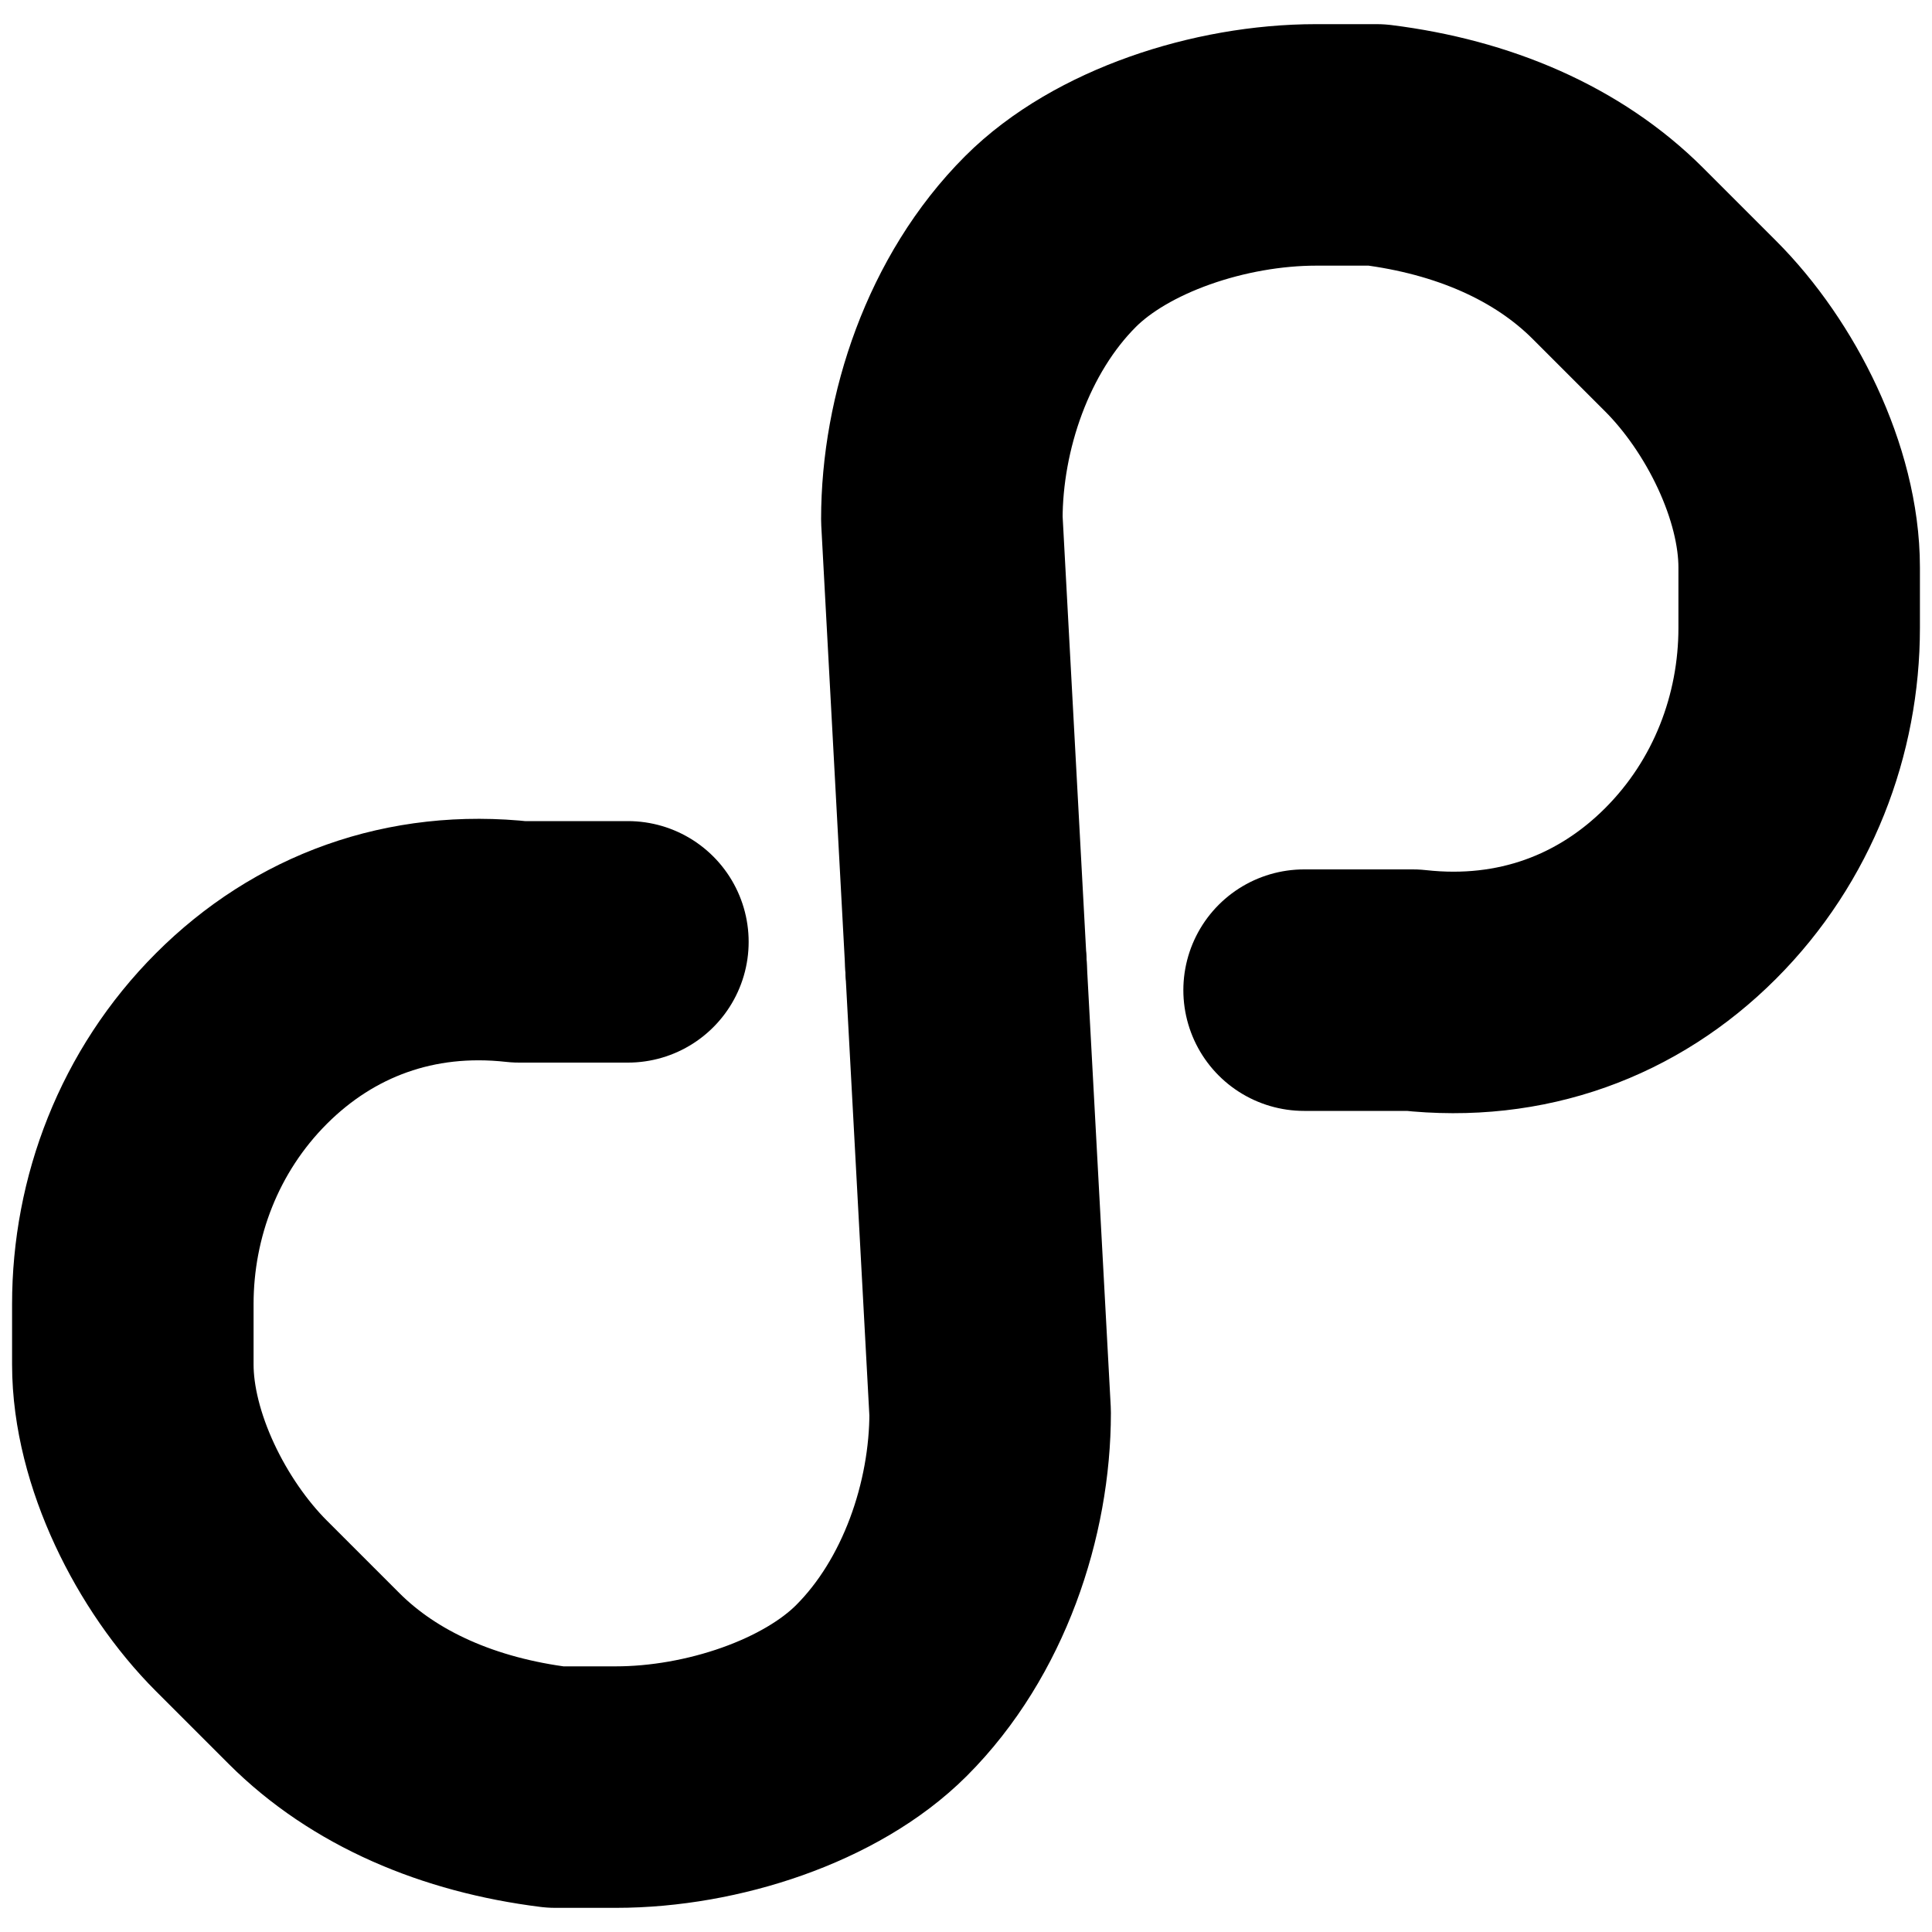
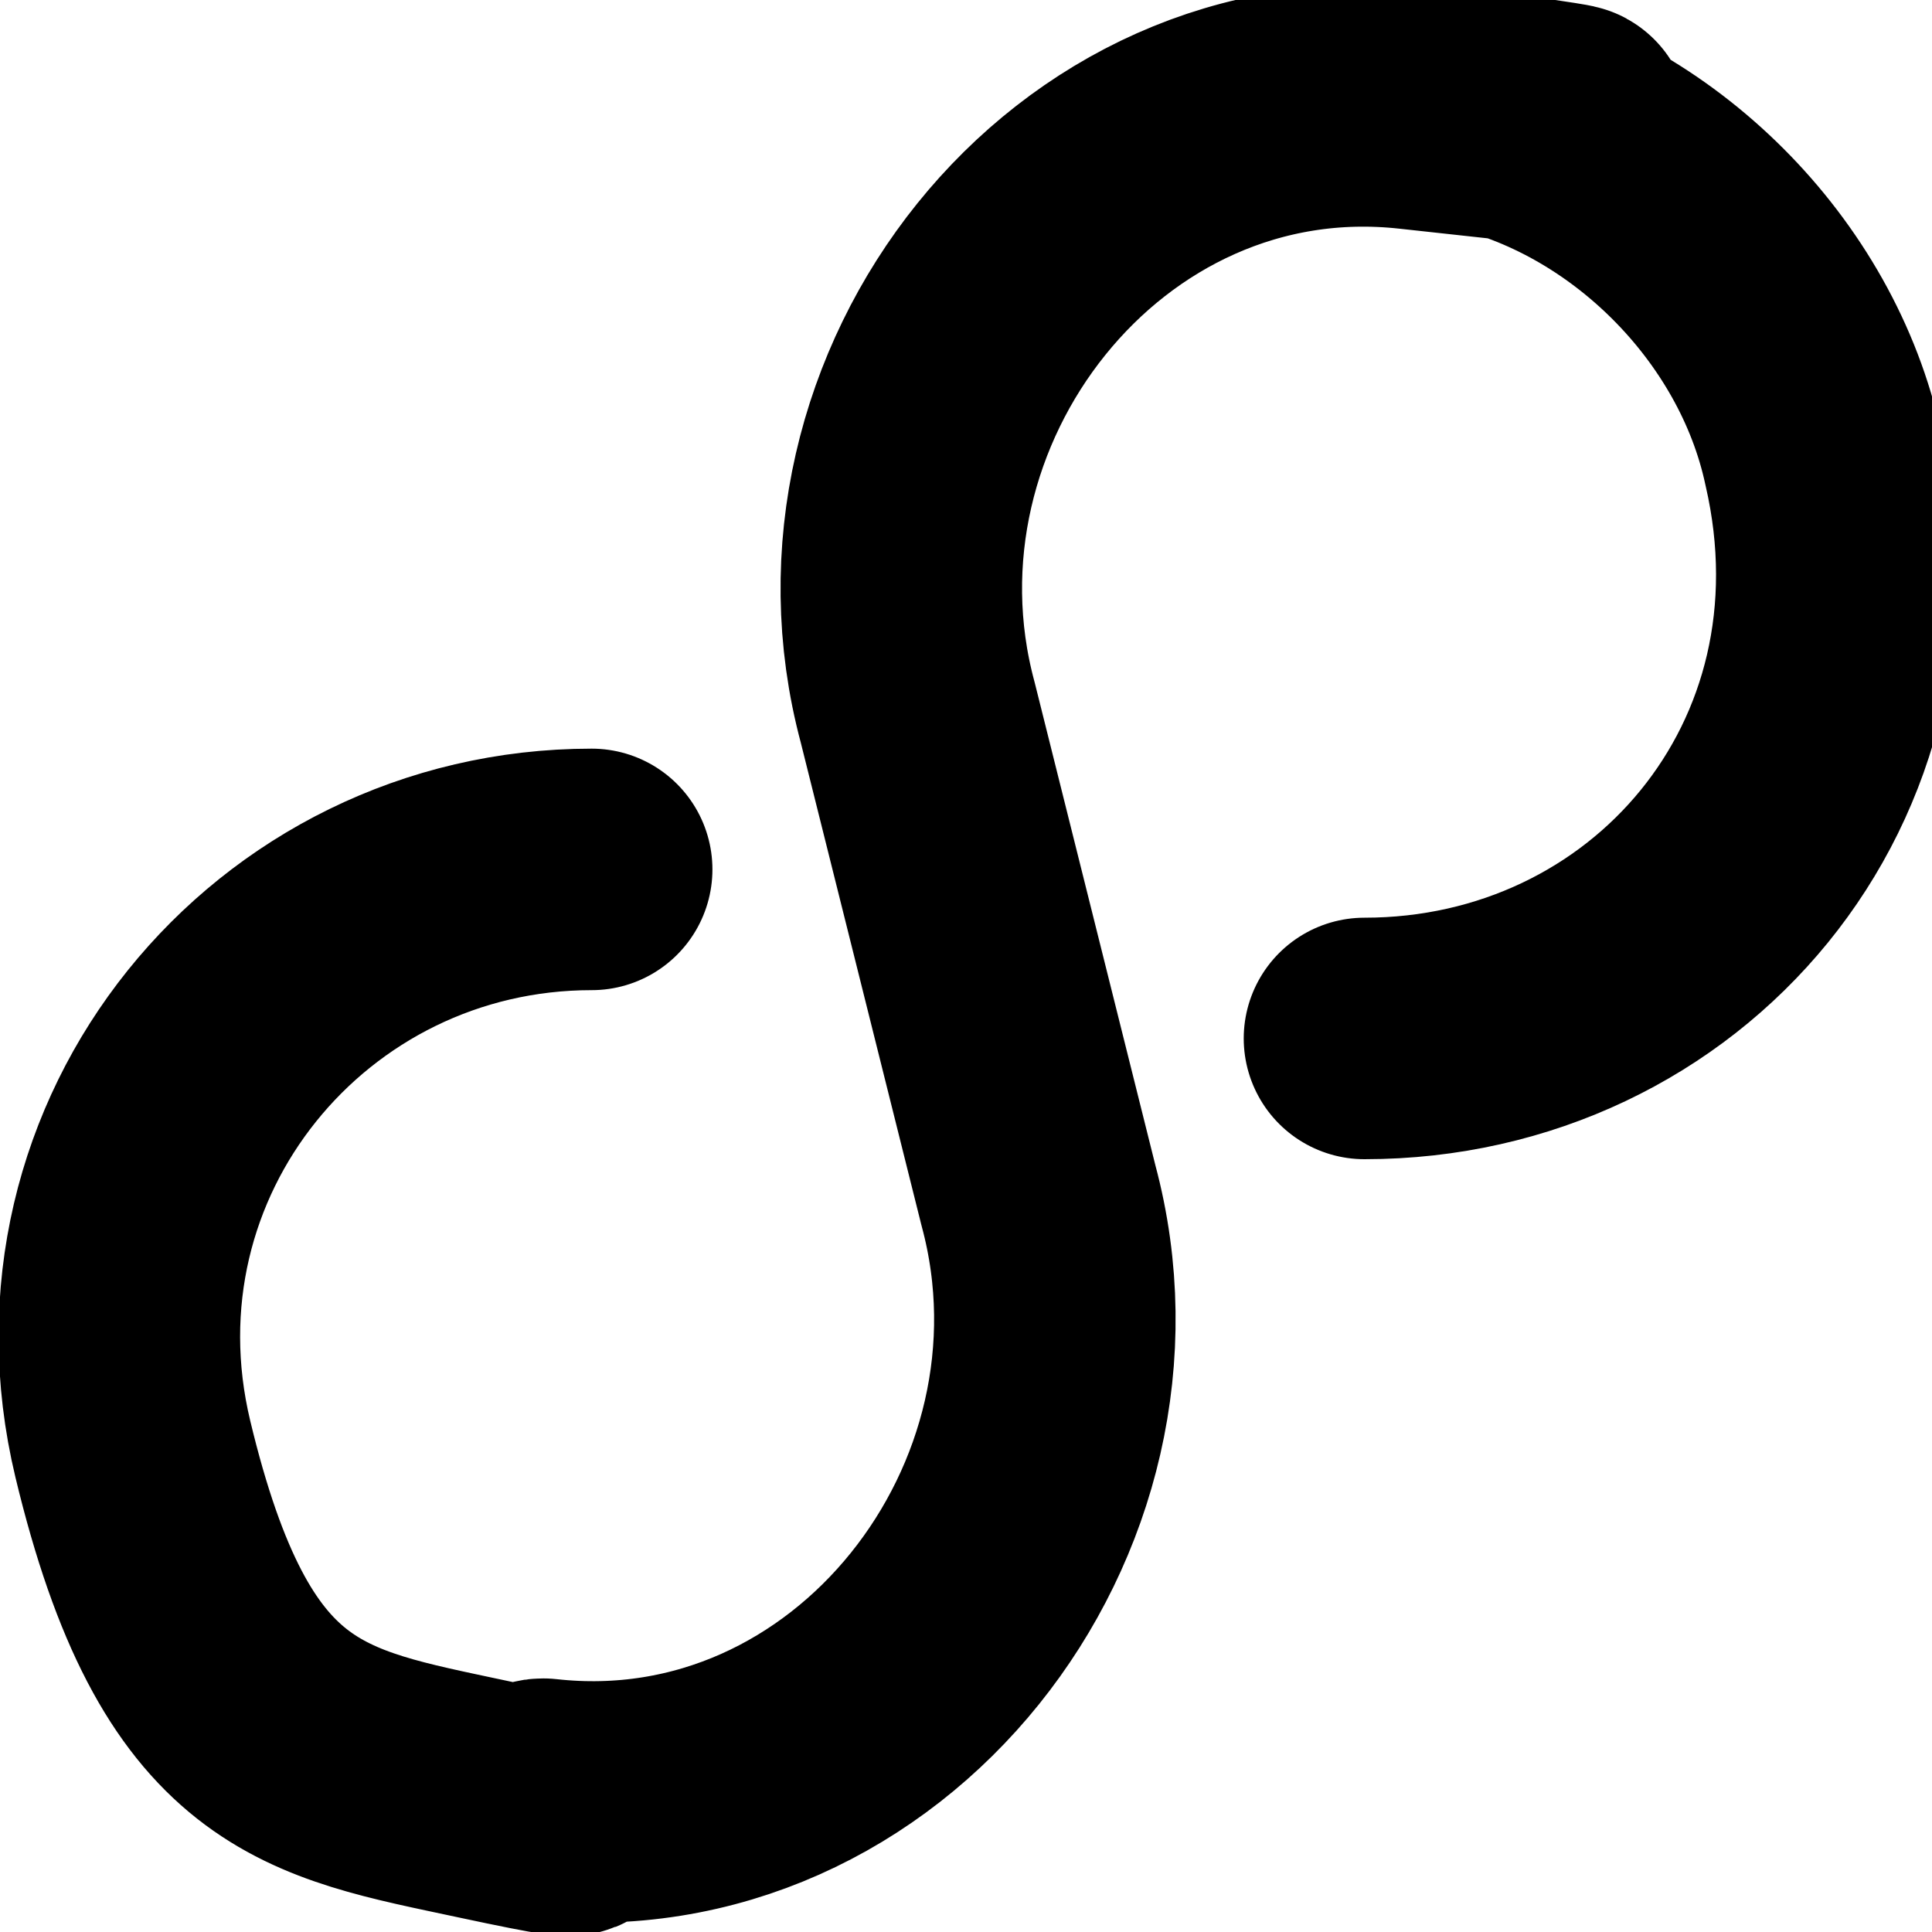
<svg xmlns="http://www.w3.org/2000/svg" id="Layer_1" version="1.1" viewBox="0 0 16 16">
  <defs>
    <style>
      .st0 {
        fill: none;
        stroke: #000;
        stroke-linecap: round;
        stroke-linejoin: round;
        stroke-width: 2px;
      }
    </style>
  </defs>
-   <path class="st0" d="M5.2,7.8h-.9c-.9-.1-1.7.2-2.3.8h0c-.6.6-.9,1.4-.9,2.2v.5c0,.7.4,1.5.9,2l.6.6c.5.5,1.2.8,2,.9h.5c.8,0,1.7-.3,2.2-.8h0c.6-.6.9-1.5.9-2.3l-.2-3.7" />
-   <path class="st0" d="M10.8,8.2h.9c.9.1,1.7-.2,2.3-.8h0c.6-.6.9-1.4.9-2.2v-.5c0-.7-.4-1.5-.9-2l-.6-.6c-.5-.5-1.2-.8-2-.9h-.5c-.8,0-1.7.3-2.2.8h0c-.6.6-.9,1.5-.9,2.3l.2,3.7" />
+   <path class="st0" d="M4.9,7.2c-2.5,0-4.4,2.3-3.8,4.8s1.5,2.6,2.9,2.9.3,0,.5,0c2.7.3,4.8-2.4,4.1-5l-1-4c-.7-2.6,1.4-5.3,4.1-5s.3,0,.5,0c1.4.3,2.6,1.5,2.9,2.9.6,2.6-1.3,4.8-3.8,4.8" />
</svg>
